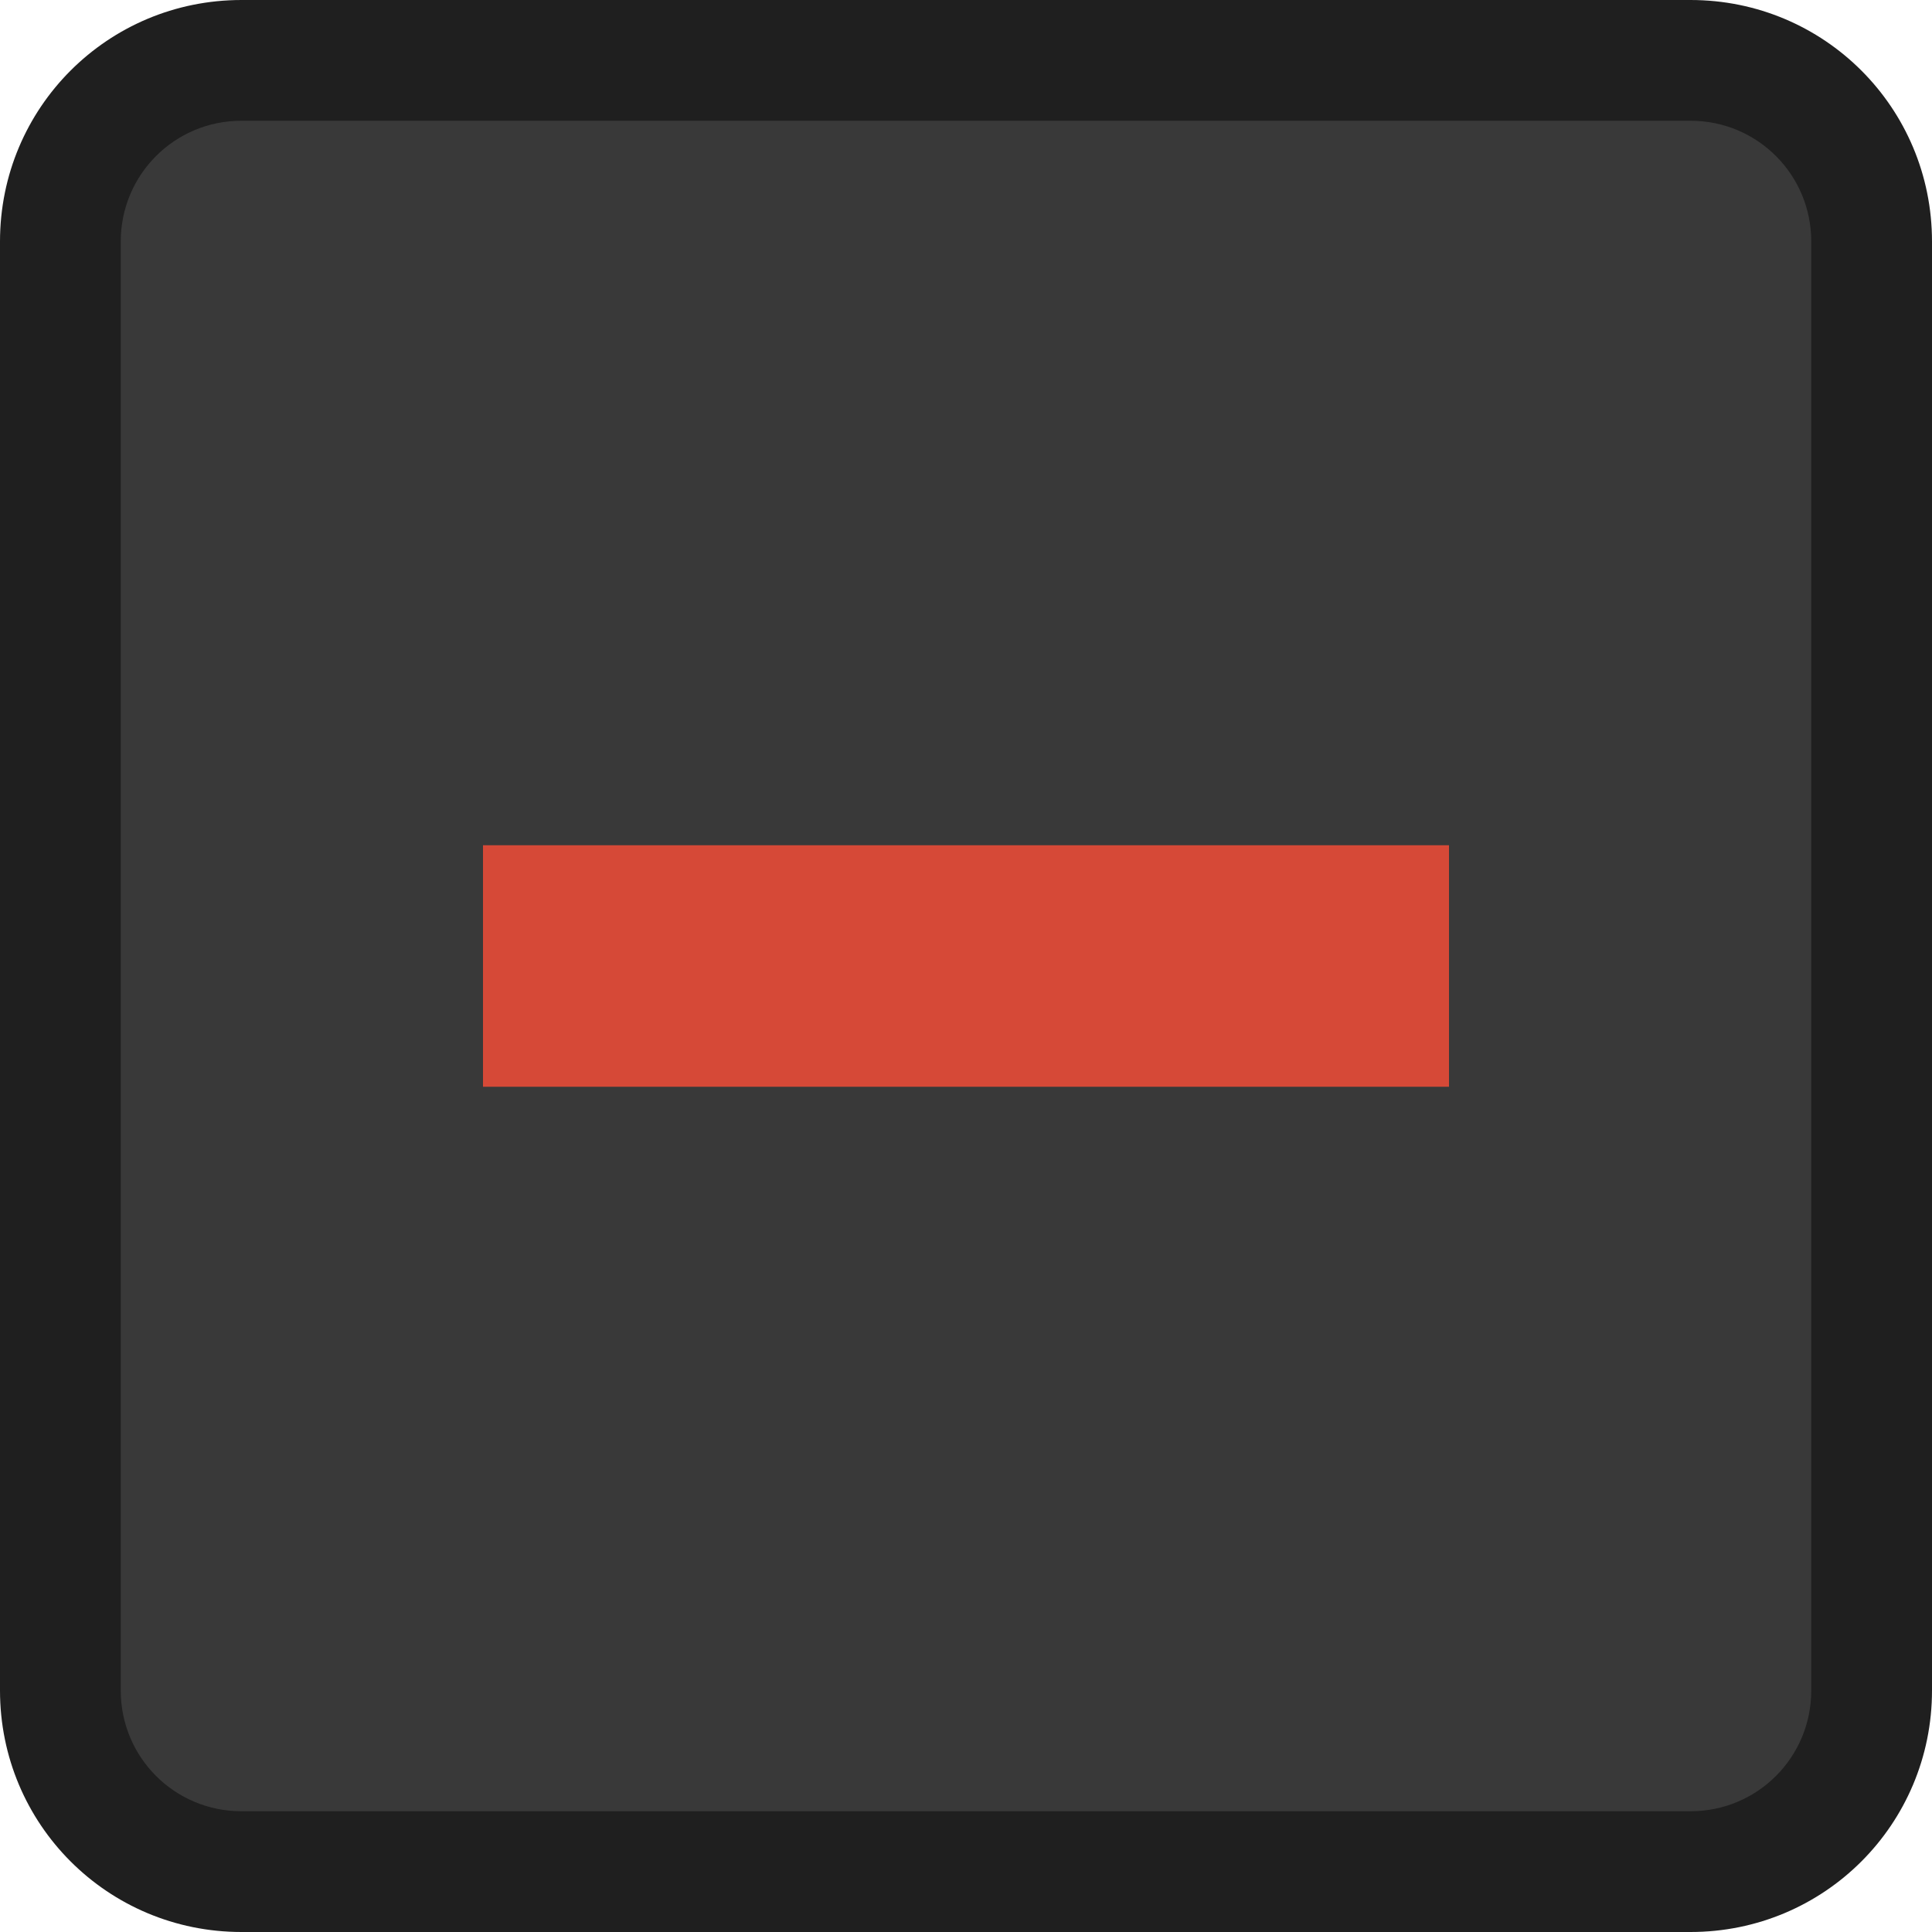
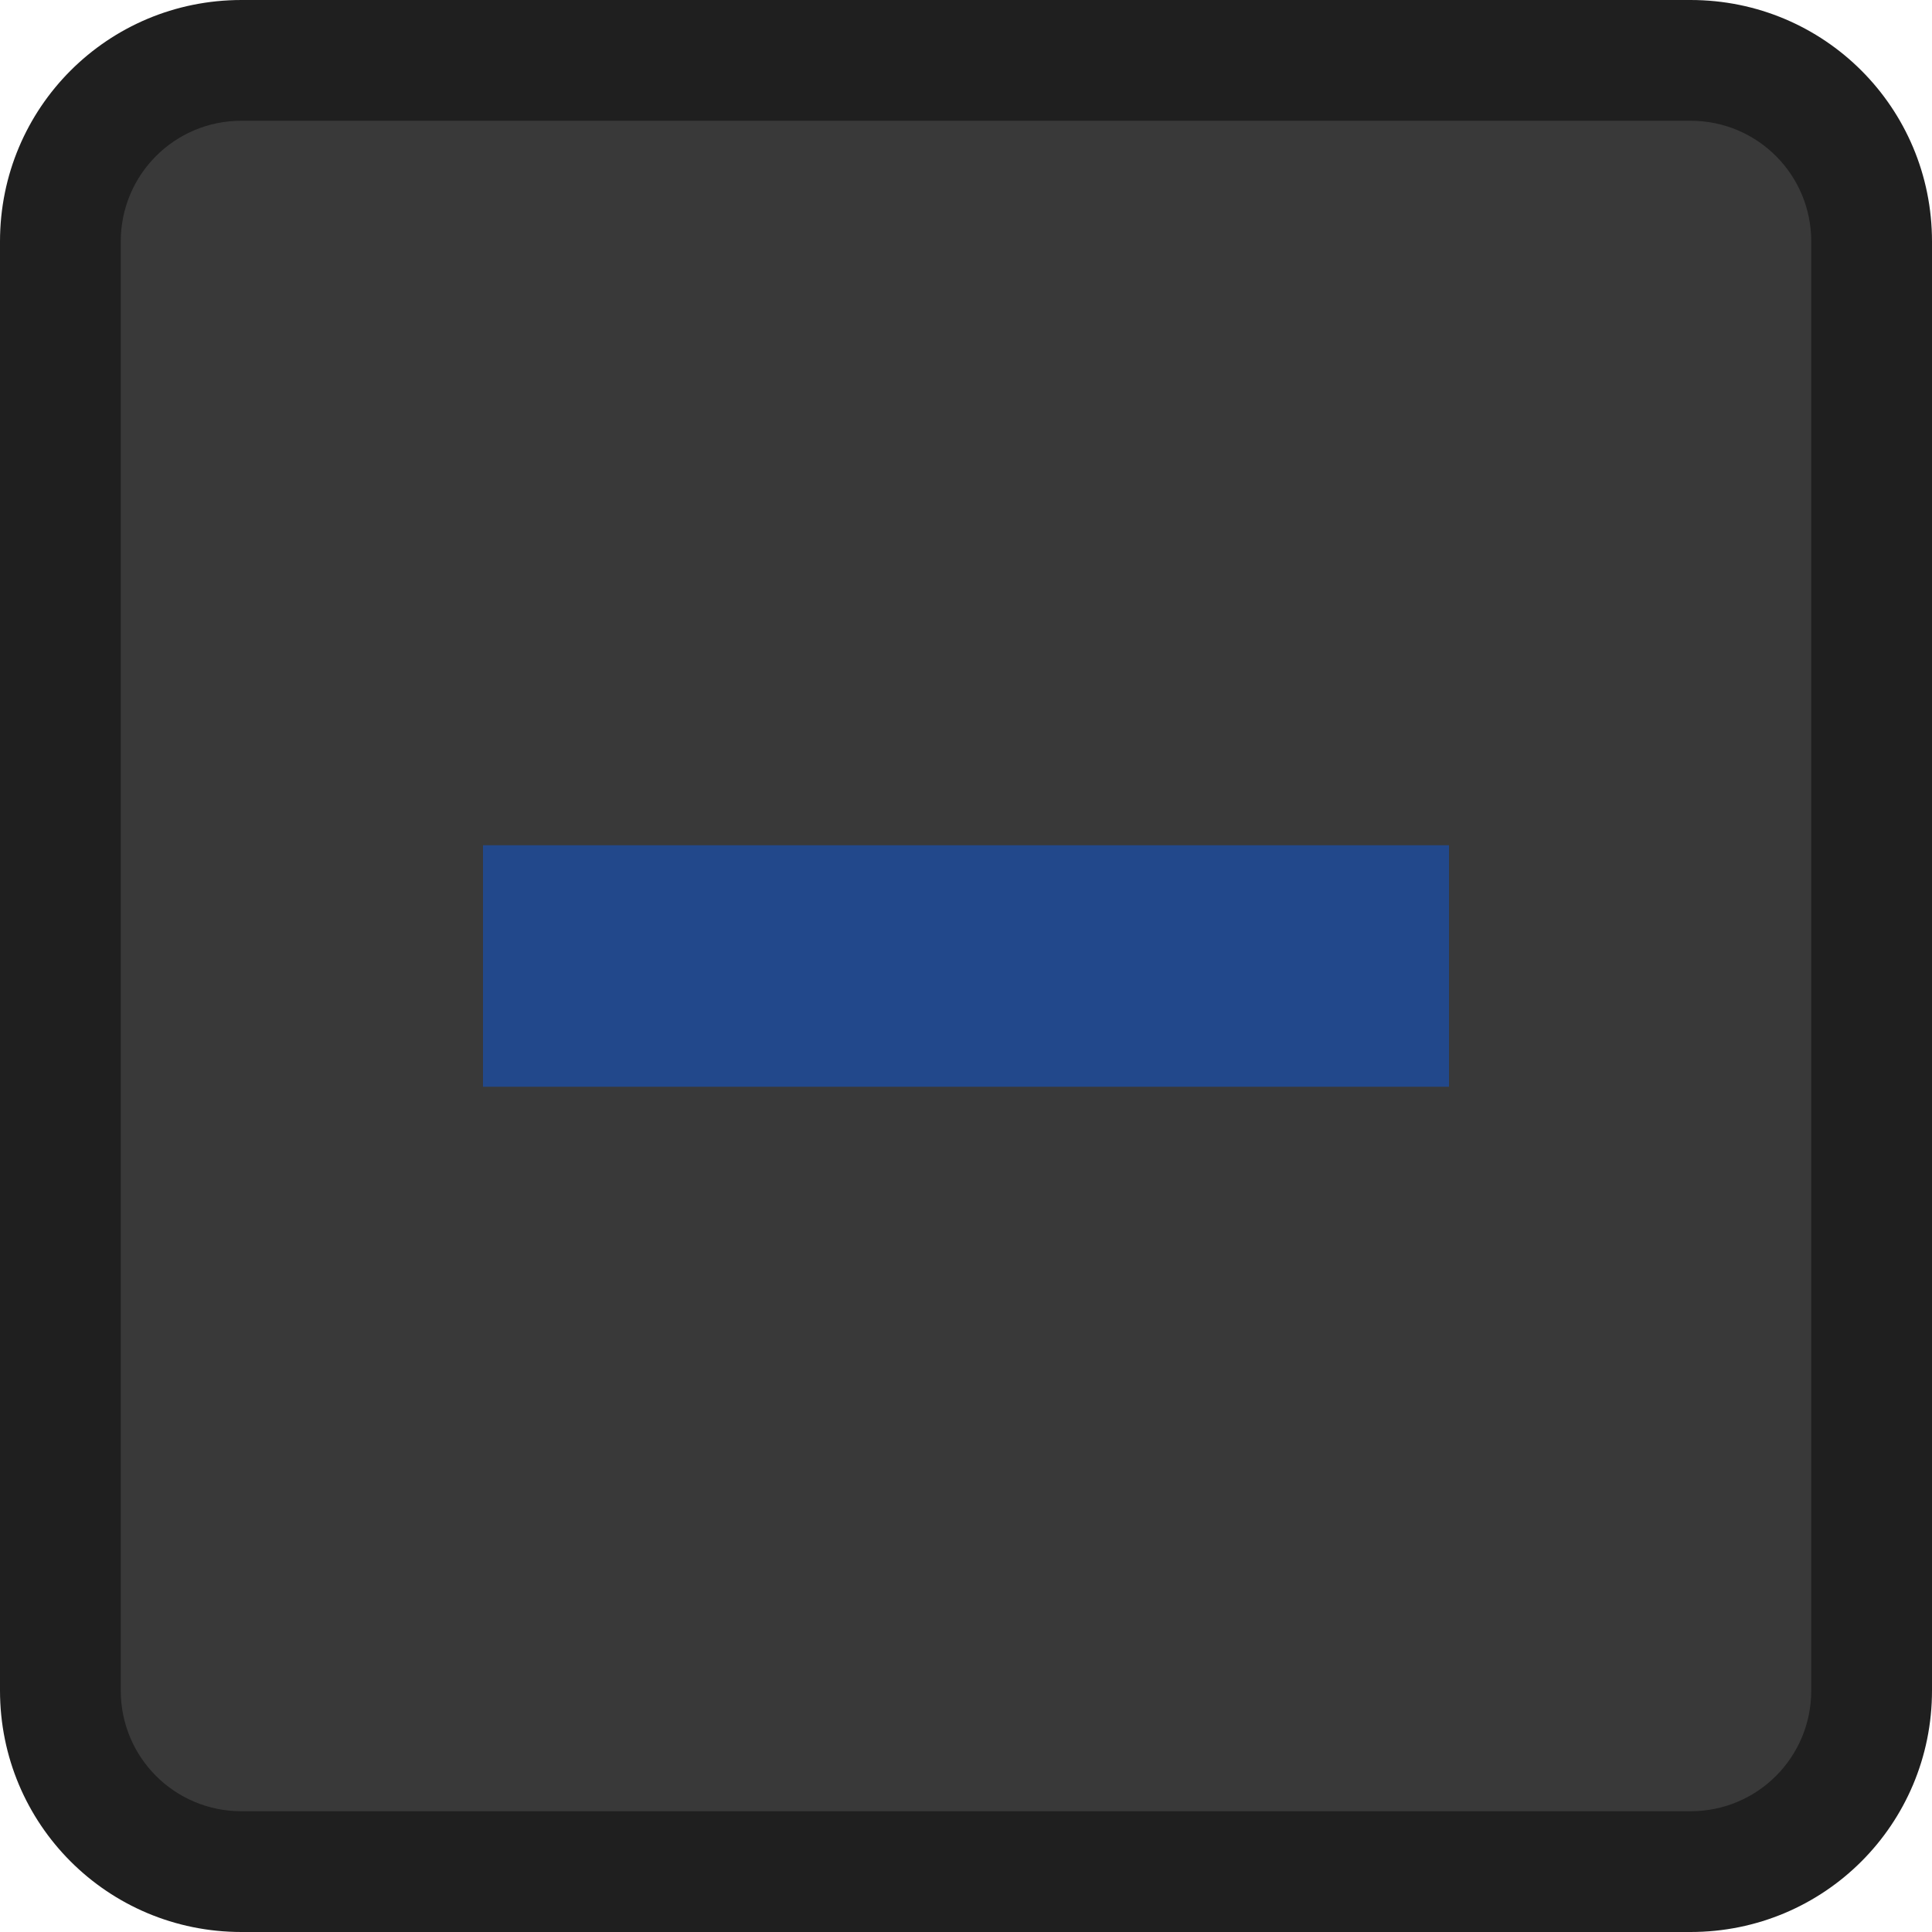
<svg xmlns="http://www.w3.org/2000/svg" viewBox="0 0 16 16">
  <g transform="translate(0 -1036.362)">
    <rect width="14.821" x=".621" y="1037.046" rx="1" height="14.758" style="fill:#393939" />
    <path style="fill:#1f1f1f" d="M 2 0 C 0.892 0 3.2526065e-18 0.892 0 2 L 0 14 C 0 15.108 0.892 16 2 16 L 14 16 C 15.108 16 16 15.108 16 14 L 16 2 C 16 0.892 15.108 3.2526065e-18 14 0 L 2 0 z M 2 1 L 14 1 C 14.554 1 15 1.446 15 2 L 15 14 C 15 14.554 14.554 15 14 15 L 2 15 C 1.446 15 1 14.554 1 14 L 1 2 C 1 1.446 1.446 1 2 1 z " transform="translate(0 1036.362)" />
-     <rect width="8" x="4" y="1043.362" height="2" style="fill:#d64937" />
+     <rect width="8" x="4" y="1043.362" height="2" style="fill:#22488B" />
  </g>
</svg>
